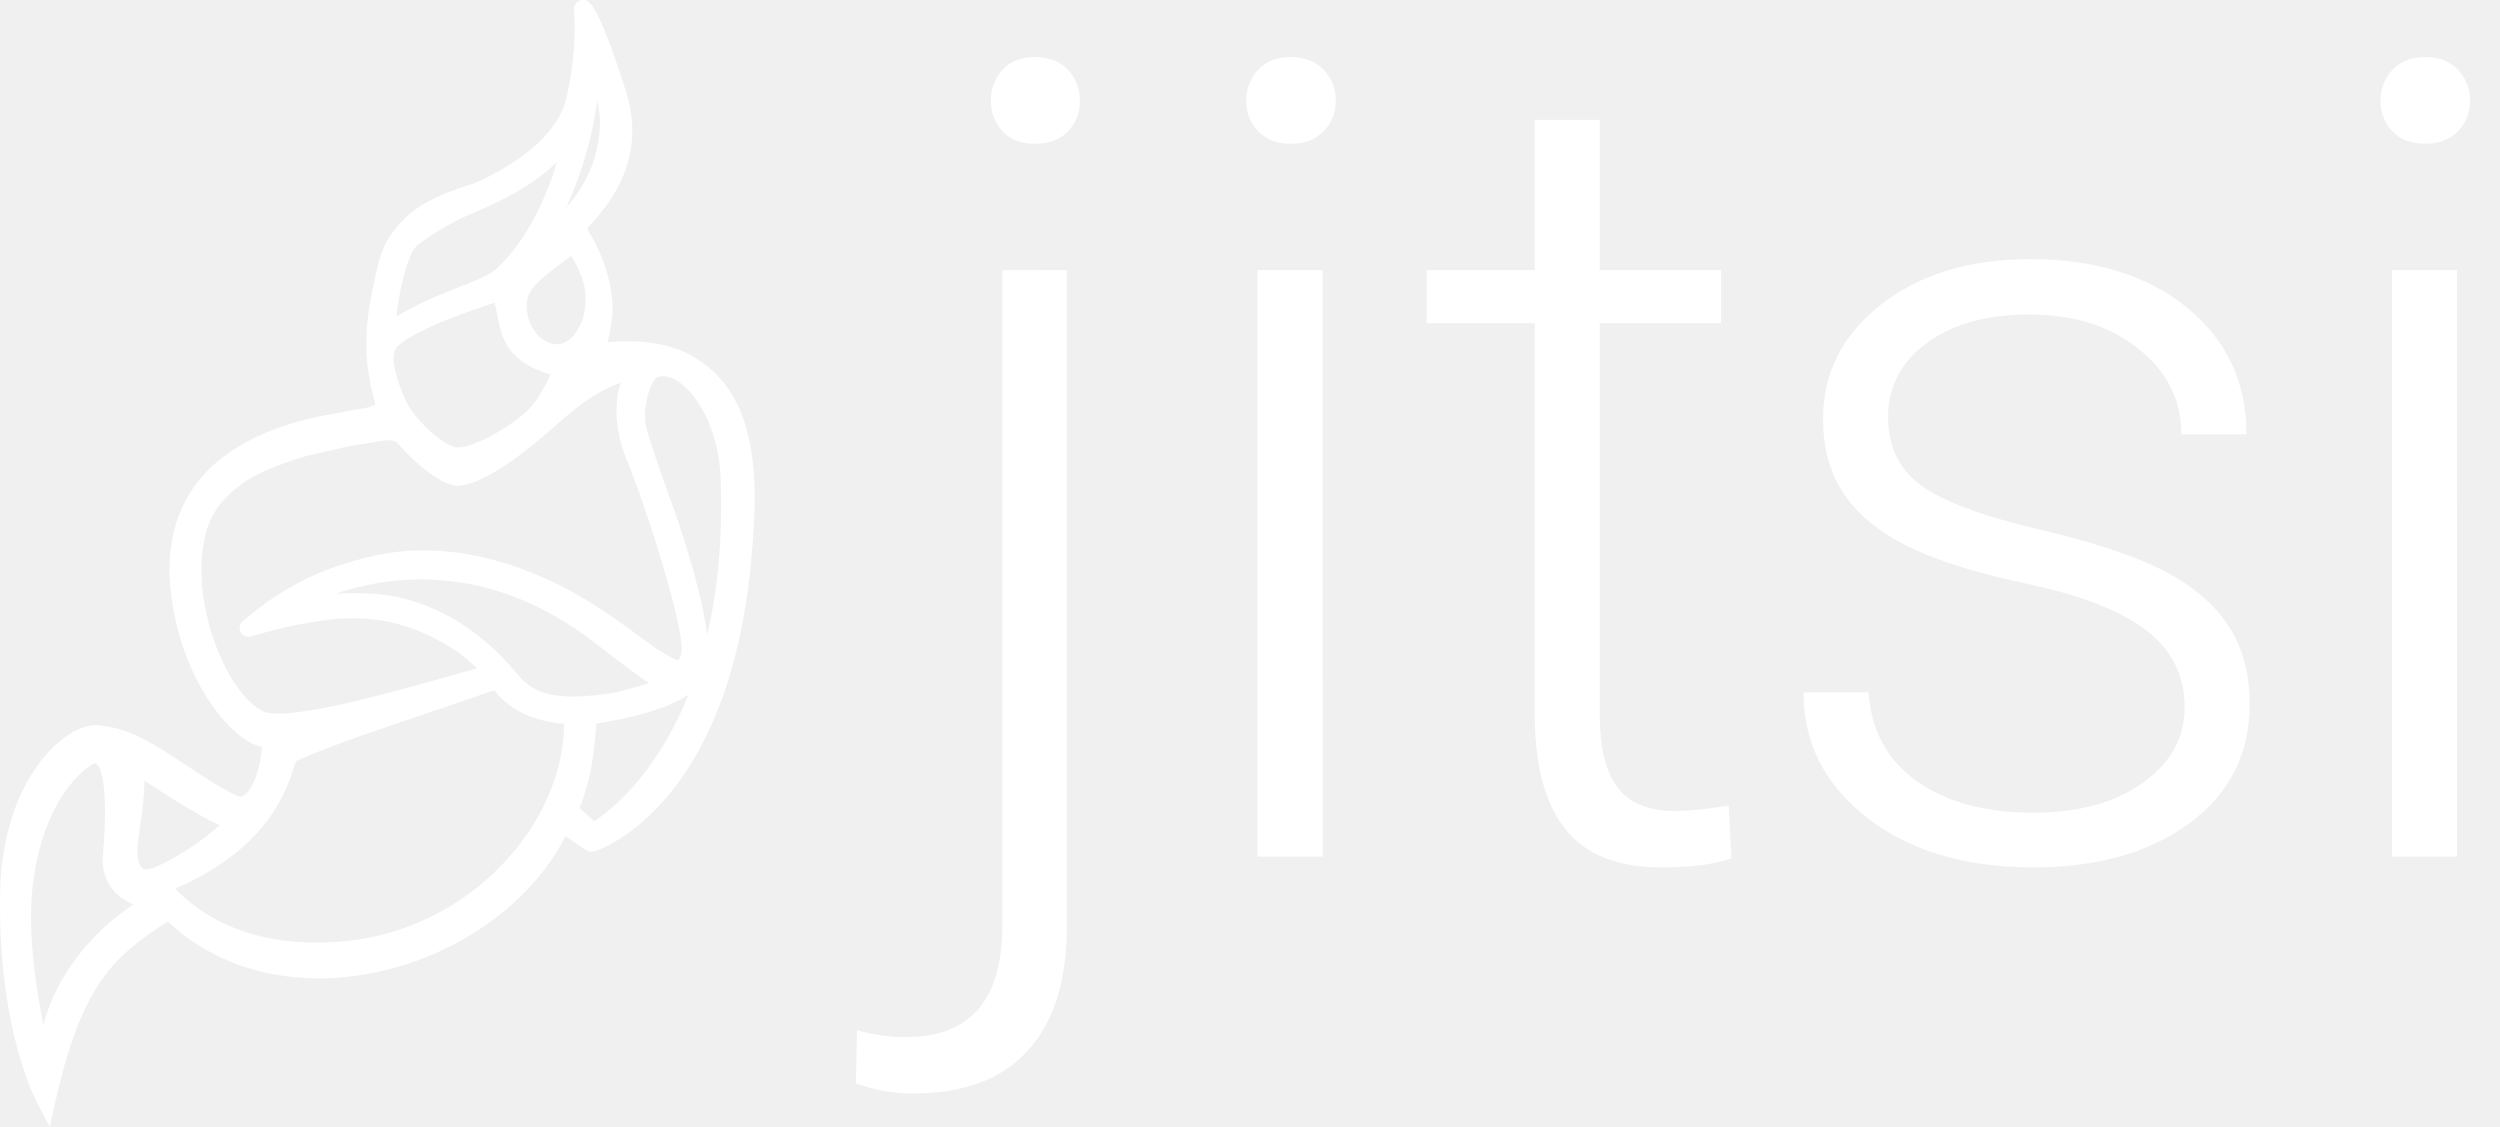
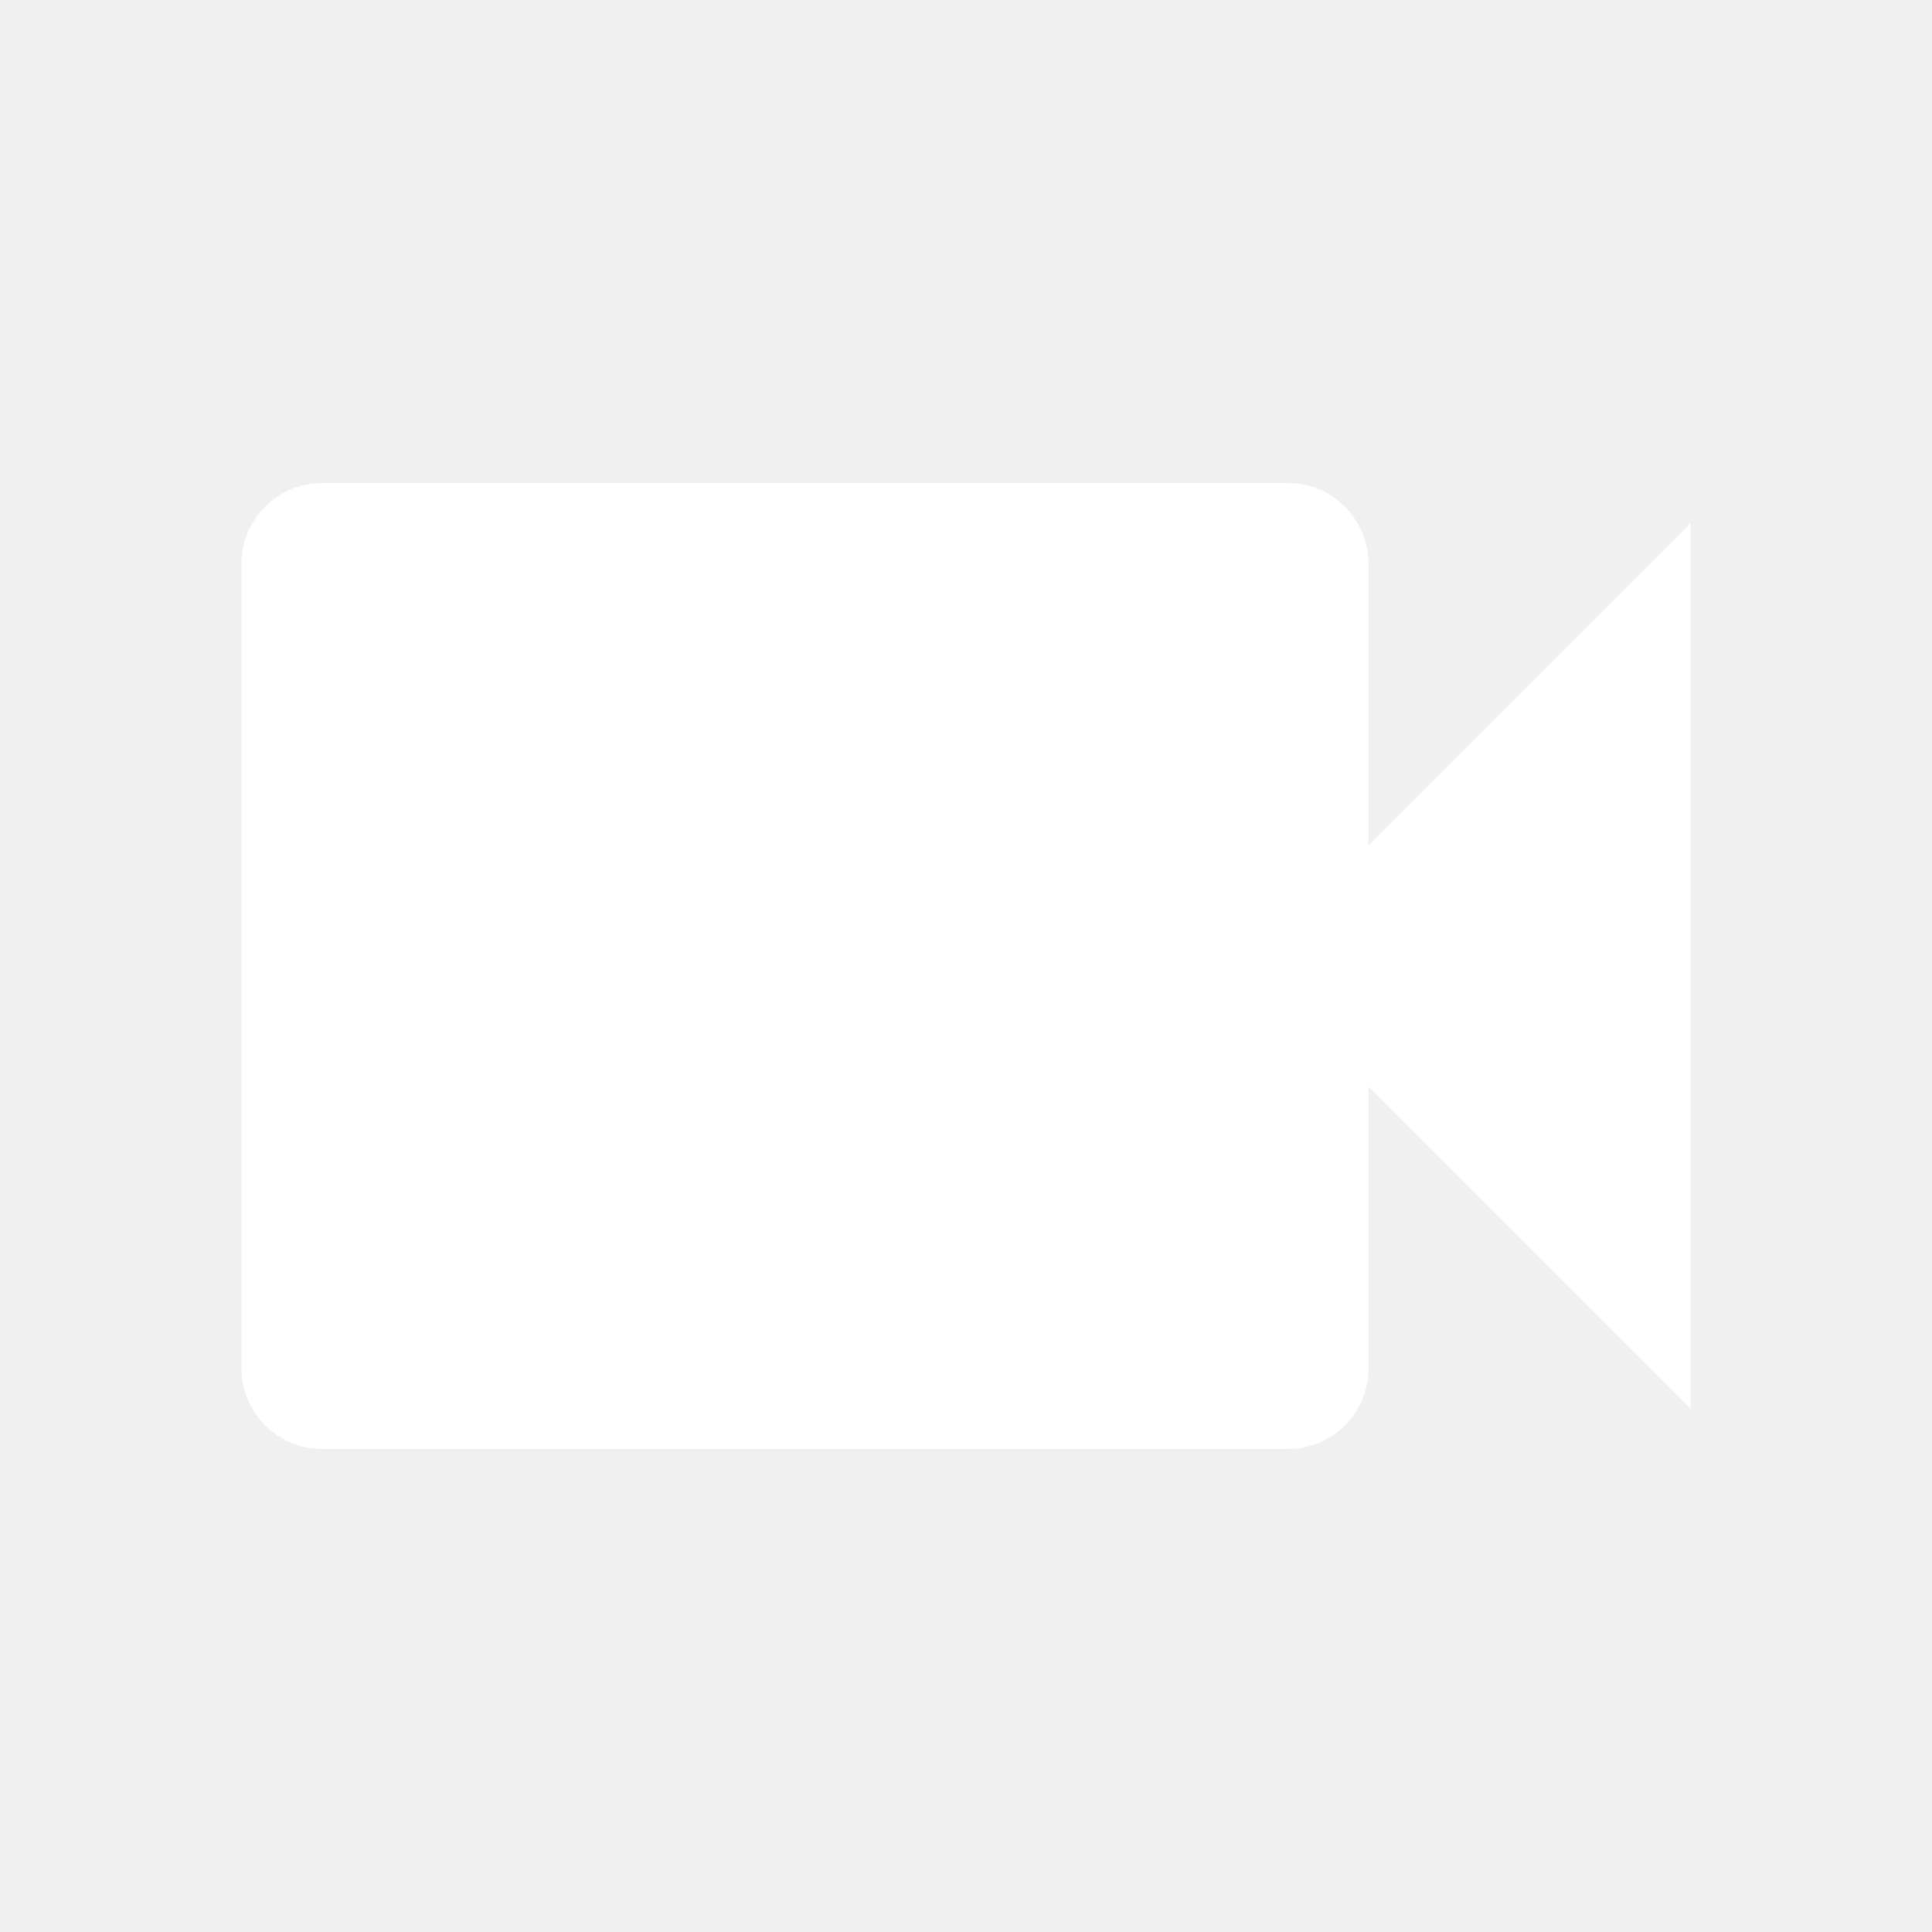
- <svg xmlns="http://www.w3.org/2000/svg" width="71" height="32" viewBox="0 0 71 32" fill="none">
-   <path d="M20.945 11.496C20.688 10.945 20.272 10.482 19.752 10.166C19.133 9.773 18.36 9.69 17.821 9.69C17.639 9.69 17.458 9.7 17.277 9.718H17.264C17.274 9.644 17.293 9.548 17.309 9.47C17.336 9.333 17.366 9.178 17.384 9.016C17.456 8.321 17.208 7.387 16.753 6.636C16.681 6.516 16.684 6.476 16.684 6.476C16.706 6.442 16.733 6.41 16.763 6.383L16.805 6.339C17.88 5.187 18.206 3.921 17.77 2.567C16.944 1.24512e-05 16.722 1.24425e-05 16.56 1.24425e-05C16.524 -0 16.488 0.007 16.455 0.021C16.422 0.036 16.392 0.057 16.368 0.084C16.341 0.116 16.322 0.154 16.31 0.195C16.299 0.236 16.297 0.278 16.303 0.32C16.387 1.171 16.195 2.39 16.067 2.854C15.911 3.437 15.363 4.308 13.635 5.135C13.514 5.187 13.39 5.233 13.264 5.272C12.7 5.46 11.758 5.776 11.235 6.497C10.84 6.959 10.744 7.423 10.573 8.259C10.421 9.003 10.298 9.908 10.539 10.989C10.563 11.096 10.586 11.186 10.607 11.266C10.622 11.323 10.635 11.372 10.645 11.415L10.665 11.411L10.644 11.416C10.66 11.48 10.65 11.496 10.627 11.512C10.543 11.545 10.458 11.571 10.371 11.59C10.115 11.631 9.859 11.677 9.614 11.725C8.836 11.859 6.483 12.264 5.4 13.989C4.731 15.053 4.636 16.442 5.117 18.123C5.615 19.788 6.605 20.931 7.282 21.164L7.293 21.168C7.342 21.19 7.388 21.208 7.434 21.224C7.434 21.27 7.429 21.327 7.423 21.391C7.419 21.419 7.414 21.45 7.41 21.483C7.336 22.026 7.08 22.611 6.819 22.627C6.681 22.6 6.136 22.291 5.75 22.037C5.626 21.956 5.509 21.879 5.398 21.805C4.321 21.093 3.727 20.7 2.819 20.599C2.788 20.596 2.757 20.594 2.726 20.594C1.766 20.594 0.038 22.211 0.001 25.432C-0.017 27.046 0.152 28.522 0.505 29.818C0.757 30.747 1.026 31.276 1.104 31.418L1.415 32L1.557 31.36C2.306 27.968 3.23 27.151 4.768 26.173C5.895 27.229 7.375 27.786 9.061 27.786C10.482 27.786 11.969 27.373 13.246 26.623C14.501 25.887 15.47 24.895 16.062 23.748C16.161 23.812 16.28 23.896 16.358 23.951C16.64 24.148 16.7 24.189 16.8 24.189H16.809C16.919 24.185 17.957 23.837 19.02 22.538C19.638 21.784 20.147 20.851 20.534 19.763C21.013 18.419 21.302 16.832 21.4 15.047C21.509 13.548 21.357 12.355 20.948 11.499L20.945 11.496ZM16.963 2.868C17.052 3.228 17.064 3.603 16.997 3.968C16.897 4.677 16.597 5.312 16.083 5.891C16.521 4.931 16.817 3.913 16.963 2.868ZM16.221 7.27C16.377 7.506 16.497 7.765 16.575 8.038C16.662 8.395 16.646 8.77 16.53 9.119C16.346 9.556 16.1 9.777 15.797 9.777H15.757C15.65 9.761 15.548 9.723 15.456 9.667C15.067 9.439 14.856 8.835 15.008 8.392C15.014 8.379 15.02 8.365 15.026 8.351C15.051 8.287 15.122 8.164 15.319 7.974C15.601 7.725 16.012 7.411 16.22 7.27L16.221 7.27ZM11.715 7.149L11.719 7.142V7.136C11.802 6.931 12.375 6.6 12.755 6.38C12.803 6.352 12.85 6.324 12.897 6.298C13.064 6.21 13.235 6.131 13.409 6.061C14.035 5.795 15.009 5.38 15.812 4.608C15.579 5.425 15.018 6.8 14.097 7.633C13.892 7.818 13.479 7.981 12.999 8.171C12.483 8.374 11.862 8.619 11.26 8.988C11.306 8.517 11.452 7.695 11.712 7.149H11.715ZM11.315 9.811C11.625 9.555 12.192 9.208 14.05 8.595C14.063 8.652 14.078 8.726 14.092 8.8C14.103 8.856 14.115 8.919 14.129 8.988C14.251 9.588 14.385 10.263 15.635 10.637C15.519 10.893 15.28 11.326 15.196 11.409L15.169 11.432L15.149 11.464C14.906 11.854 13.592 12.706 13.003 12.706C12.978 12.706 12.952 12.704 12.928 12.7C12.573 12.632 11.759 11.909 11.52 11.374C11.057 10.325 11.152 9.947 11.312 9.813L11.315 9.811ZM6.686 19.439C6.005 18.426 5.489 16.655 5.827 15.232V15.226C5.99 14.451 6.531 13.995 6.755 13.835L6.787 13.812C7.118 13.523 7.797 13.217 8.698 12.95C8.826 12.917 8.896 12.902 8.899 12.902C9.065 12.868 9.246 12.826 9.422 12.786C9.755 12.701 10.093 12.635 10.433 12.588C10.518 12.579 10.604 12.563 10.685 12.547C10.796 12.523 10.909 12.508 11.022 12.504C11.113 12.499 11.202 12.523 11.278 12.572C11.612 12.968 12.43 13.752 12.966 13.798H12.982H13C13.611 13.765 14.568 13.169 15.845 12.026C16.062 11.834 16.264 11.666 16.462 11.519L16.486 11.501C16.834 11.236 17.218 11.022 17.626 10.864C17.493 11.302 17.386 12.05 17.818 13.104C18.043 13.649 18.474 14.878 18.832 16.081C19.448 18.154 19.362 18.518 19.35 18.552C19.333 18.623 19.305 18.69 19.267 18.752C19.219 18.743 19.173 18.726 19.13 18.703C18.819 18.56 18.471 18.304 18.064 18.003C17.309 17.45 16.37 16.761 14.996 16.224C13.987 15.83 12.983 15.63 12.015 15.63C11.614 15.629 11.213 15.668 10.819 15.744C8.655 16.171 7.514 17.125 6.901 17.638L6.897 17.642C6.856 17.675 6.827 17.719 6.813 17.769C6.799 17.819 6.801 17.872 6.818 17.921C6.836 17.969 6.868 18.01 6.91 18.039C6.952 18.068 7.002 18.083 7.054 18.083C7.109 18.083 7.164 18.067 7.343 18.015C7.992 17.822 8.656 17.684 9.327 17.602C9.568 17.574 9.81 17.559 10.053 17.559C11.1 17.559 12.064 17.879 13.084 18.572C13.318 18.767 13.461 18.897 13.547 18.982L13.459 19.005L12.84 19.18C11.308 19.613 8.991 20.267 7.895 20.267C7.811 20.268 7.727 20.263 7.644 20.253C7.359 20.211 7.013 19.914 6.691 19.439L6.686 19.439ZM2.167 27.212C1.736 27.774 1.418 28.415 1.232 29.098C1.026 28.111 0.784 26.486 0.922 25.222C1.208 22.602 2.506 21.724 2.699 21.678H2.711C2.722 21.678 2.735 21.678 2.76 21.706C2.864 21.818 3.088 22.294 2.925 24.261C2.886 24.666 2.984 25.009 3.215 25.28C3.372 25.459 3.57 25.599 3.791 25.687C3.167 26.1 2.617 26.615 2.165 27.212L2.167 27.212ZM4.373 24.64C4.306 24.67 4.233 24.687 4.159 24.69C4.133 24.692 4.107 24.689 4.082 24.679C4.058 24.67 4.036 24.655 4.018 24.636C3.976 24.593 3.882 24.444 3.912 24.006C3.934 23.79 3.964 23.575 3.992 23.366C4.055 22.971 4.092 22.574 4.104 22.175C4.861 22.67 5.699 23.195 6.242 23.437C5.887 23.751 5.15 24.316 4.373 24.641V24.64ZM14.245 24.57C13.025 25.842 11.377 26.617 9.619 26.746C9.41 26.761 9.202 26.769 9.002 26.769C6.687 26.769 5.511 25.786 4.97 25.239C7.585 24.111 8.116 22.497 8.348 21.793C8.37 21.724 8.39 21.665 8.412 21.613C8.511 21.564 8.829 21.421 9.808 21.055C10.576 20.778 11.497 20.468 12.309 20.195C12.986 19.967 13.57 19.769 13.889 19.652L13.916 19.643C13.98 19.626 14.018 19.617 14.044 19.613L14.062 19.636C14.359 20.024 14.85 20.26 14.854 20.263C15.223 20.428 15.618 20.527 16.021 20.557C16.012 21.956 15.373 23.406 14.249 24.569L14.245 24.57ZM16.274 19.782C15.306 19.782 14.966 19.47 14.649 19.093C13.077 17.219 11.338 16.911 10.663 16.866C10.447 16.852 10.235 16.845 10.032 16.845C9.862 16.845 9.695 16.849 9.533 16.86C10.316 16.593 11.138 16.457 11.965 16.455C13.699 16.455 15.369 17.069 16.926 18.28C17.561 18.774 18.028 19.124 18.432 19.405C18.235 19.463 17.97 19.538 17.635 19.629L17.507 19.664C17.101 19.736 16.689 19.776 16.276 19.782H16.274ZM16.878 23.327C16.776 23.237 16.622 23.094 16.462 22.949C16.609 22.576 16.719 22.191 16.792 21.797C16.868 21.382 16.915 20.837 16.937 20.549C17.397 20.48 17.852 20.383 18.3 20.259C18.84 20.104 19.256 19.928 19.553 19.727C18.627 22.04 17.286 23.055 16.878 23.325V23.327ZM20.082 18.038C19.944 16.899 19.483 15.489 19.302 14.941C19.283 14.877 19.267 14.831 19.256 14.797C19.243 14.754 19.201 14.638 19.116 14.401C18.893 13.781 18.43 12.492 18.348 12.111C18.229 11.55 18.497 10.779 18.668 10.712C18.72 10.692 18.776 10.682 18.833 10.682C19.148 10.682 19.537 10.979 19.845 11.459C20.217 12.035 20.438 12.799 20.467 13.603C20.531 15.357 20.368 16.822 20.083 18.038" fill="white" />
-   <path d="M30.298 7.67V26.314C30.298 27.853 29.928 29.029 29.189 29.839C28.45 30.65 27.362 31.055 25.925 31.055C25.373 31.056 24.826 30.958 24.309 30.766L24.339 29.254C24.789 29.387 25.256 29.454 25.725 29.454C27.552 29.454 28.465 28.401 28.465 26.296V7.672L30.298 7.67ZM29.39 1.62C29.79 1.62 30.103 1.74 30.329 1.98C30.554 2.216 30.675 2.533 30.668 2.859C30.672 3.019 30.644 3.179 30.586 3.329C30.528 3.479 30.441 3.616 30.329 3.731C30.103 3.966 29.79 4.083 29.39 4.083C28.999 4.083 28.694 3.965 28.474 3.731C28.253 3.496 28.134 3.182 28.143 2.859C28.134 2.534 28.253 2.218 28.474 1.98C28.694 1.74 29 1.62 29.39 1.62Z" fill="white" />
-   <path d="M35.395 2.859C35.387 2.533 35.509 2.216 35.734 1.98C35.959 1.74 36.267 1.62 36.657 1.62C37.048 1.62 37.358 1.74 37.589 1.98C37.703 2.096 37.791 2.233 37.851 2.384C37.91 2.535 37.939 2.697 37.935 2.859C37.94 3.02 37.911 3.181 37.852 3.33C37.792 3.48 37.703 3.617 37.589 3.731C37.358 3.966 37.048 4.084 36.657 4.083C36.267 4.083 35.959 3.965 35.734 3.731C35.622 3.616 35.535 3.479 35.477 3.329C35.419 3.179 35.391 3.019 35.395 2.859ZM37.566 24.328H35.715V7.67H37.562L37.566 24.328Z" fill="white" />
-   <path d="M45.432 3.405V7.67H48.88V9.179H45.432V20.291C45.432 21.216 45.599 21.905 45.932 22.357C46.266 22.808 46.823 23.035 47.603 23.035C47.91 23.035 48.408 22.983 49.096 22.881L49.172 24.376C48.69 24.547 48.033 24.633 47.202 24.636C45.94 24.636 45.021 24.269 44.446 23.535C43.871 22.801 43.585 21.721 43.587 20.294V9.179H40.52V7.67H43.587V3.405H45.432Z" fill="white" />
-   <path d="M62.044 20.096C62.044 19.183 61.677 18.449 60.943 17.894C60.21 17.34 59.104 16.907 57.626 16.593C56.147 16.28 55 15.921 54.184 15.516C53.368 15.111 52.763 14.615 52.368 14.028C51.972 13.443 51.775 12.735 51.775 11.904C51.775 10.59 52.325 9.504 53.423 8.648C54.521 7.791 55.927 7.362 57.641 7.36C59.498 7.36 60.989 7.819 62.113 8.738C63.237 9.657 63.8 10.855 63.799 12.333H61.951C61.951 11.358 61.544 10.548 60.728 9.901C59.912 9.254 58.883 8.931 57.641 8.931C56.429 8.931 55.457 9.201 54.723 9.74C53.99 10.278 53.623 10.979 53.622 11.84C53.622 12.672 53.928 13.316 54.538 13.772C55.149 14.229 56.262 14.647 57.879 15.027C59.496 15.406 60.707 15.812 61.513 16.243C62.319 16.675 62.916 17.193 63.305 17.798C63.695 18.404 63.89 19.138 63.89 20C63.89 21.408 63.323 22.532 62.189 23.372C61.055 24.211 59.574 24.632 57.747 24.634C55.808 24.634 54.235 24.164 53.029 23.226C51.822 22.287 51.219 21.099 51.22 19.662H53.067C53.139 20.739 53.593 21.578 54.429 22.179C55.266 22.78 56.372 23.08 57.747 23.08C59.031 23.08 60.067 22.797 60.857 22.233C61.647 21.669 62.042 20.956 62.044 20.096Z" fill="white" />
-   <path d="M67.61 2.859C67.602 2.533 67.723 2.216 67.948 1.98C68.174 1.74 68.482 1.62 68.872 1.62C69.263 1.62 69.573 1.74 69.804 1.98C69.917 2.096 70.005 2.233 70.064 2.385C70.123 2.536 70.151 2.697 70.147 2.859C70.151 3.02 70.123 3.181 70.064 3.33C70.004 3.48 69.915 3.617 69.801 3.731C69.57 3.966 69.259 4.084 68.87 4.083C68.48 4.083 68.172 3.965 67.946 3.731C67.834 3.616 67.747 3.479 67.689 3.329C67.63 3.179 67.603 3.019 67.607 2.859H67.61ZM69.778 24.328H67.933V7.67H69.781L69.778 24.328Z" fill="white" />
+ <svg xmlns="http://www.w3.org/2000/svg" viewBox="0 0 24 24" width="24" height="24" fill="white" style="background:#0056fd;border-radius:4px">
+   <path d="M17 10.5V7c0-.55-.45-1-1-1H4c-.55 0-1 .45-1 1v10c0 .55.45 1 1 1h12c.55 0 1-.45 1-1v-3.5l4 4v-11l-4 4z" />
</svg>
